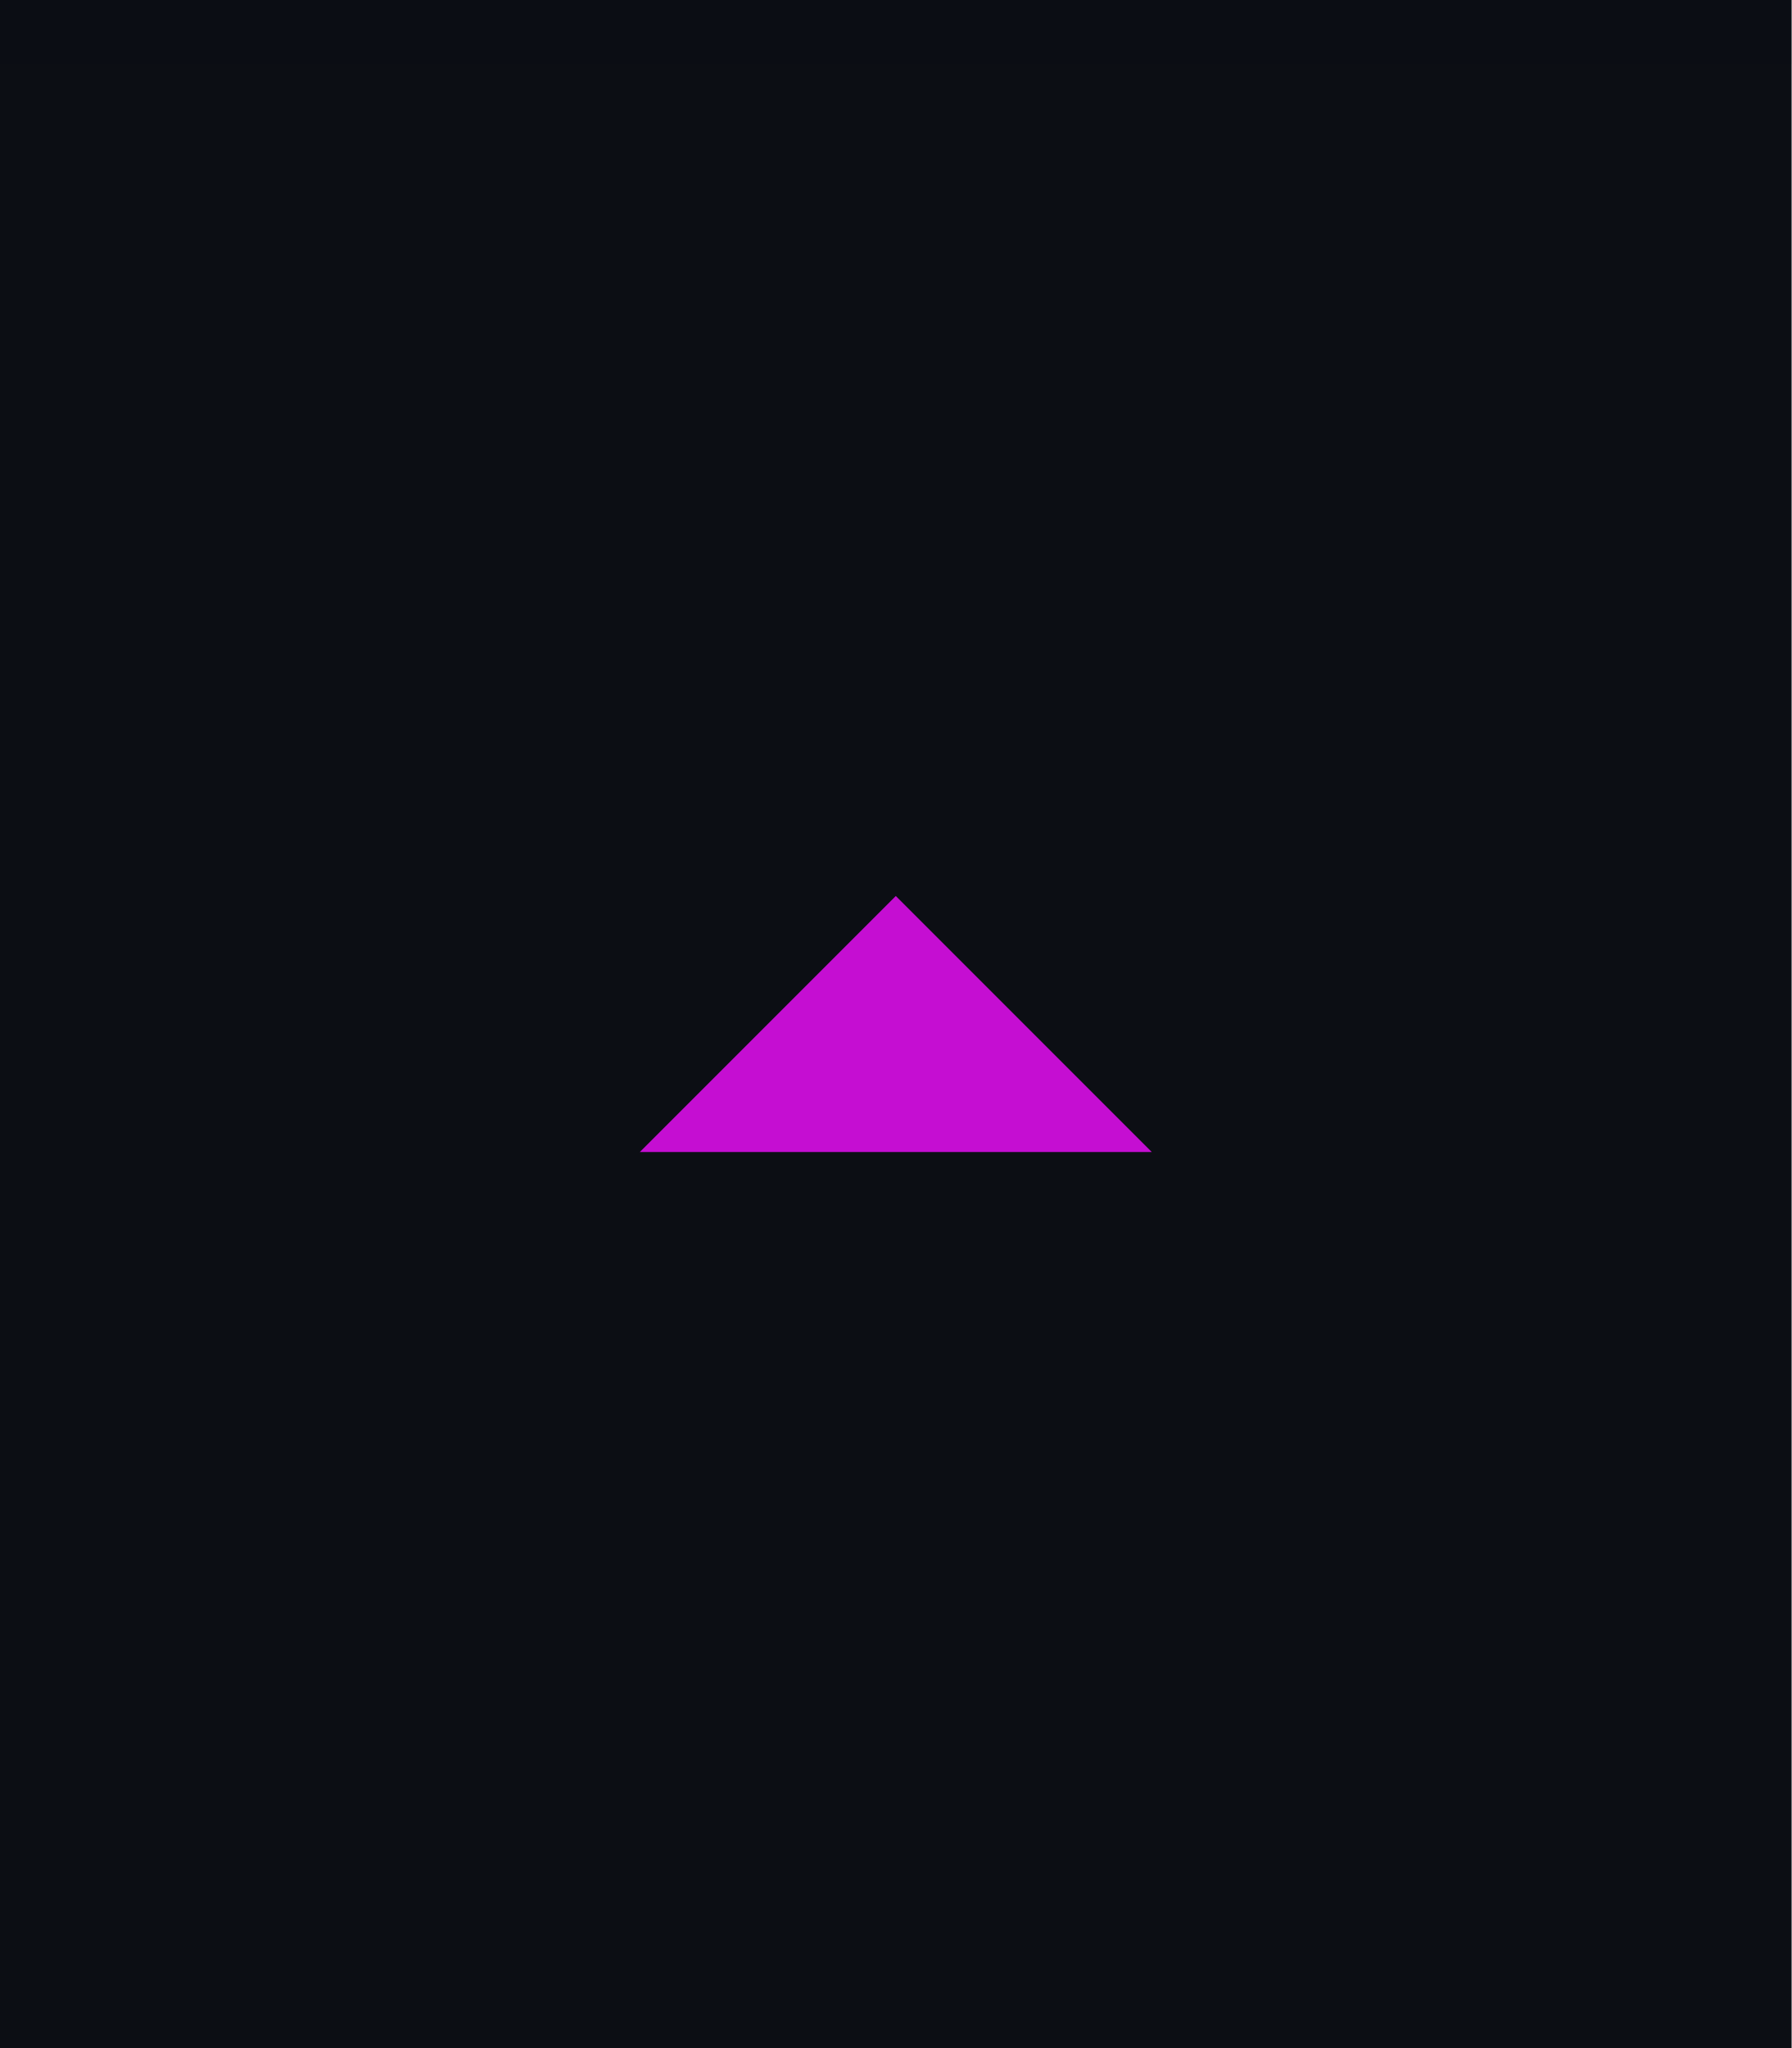
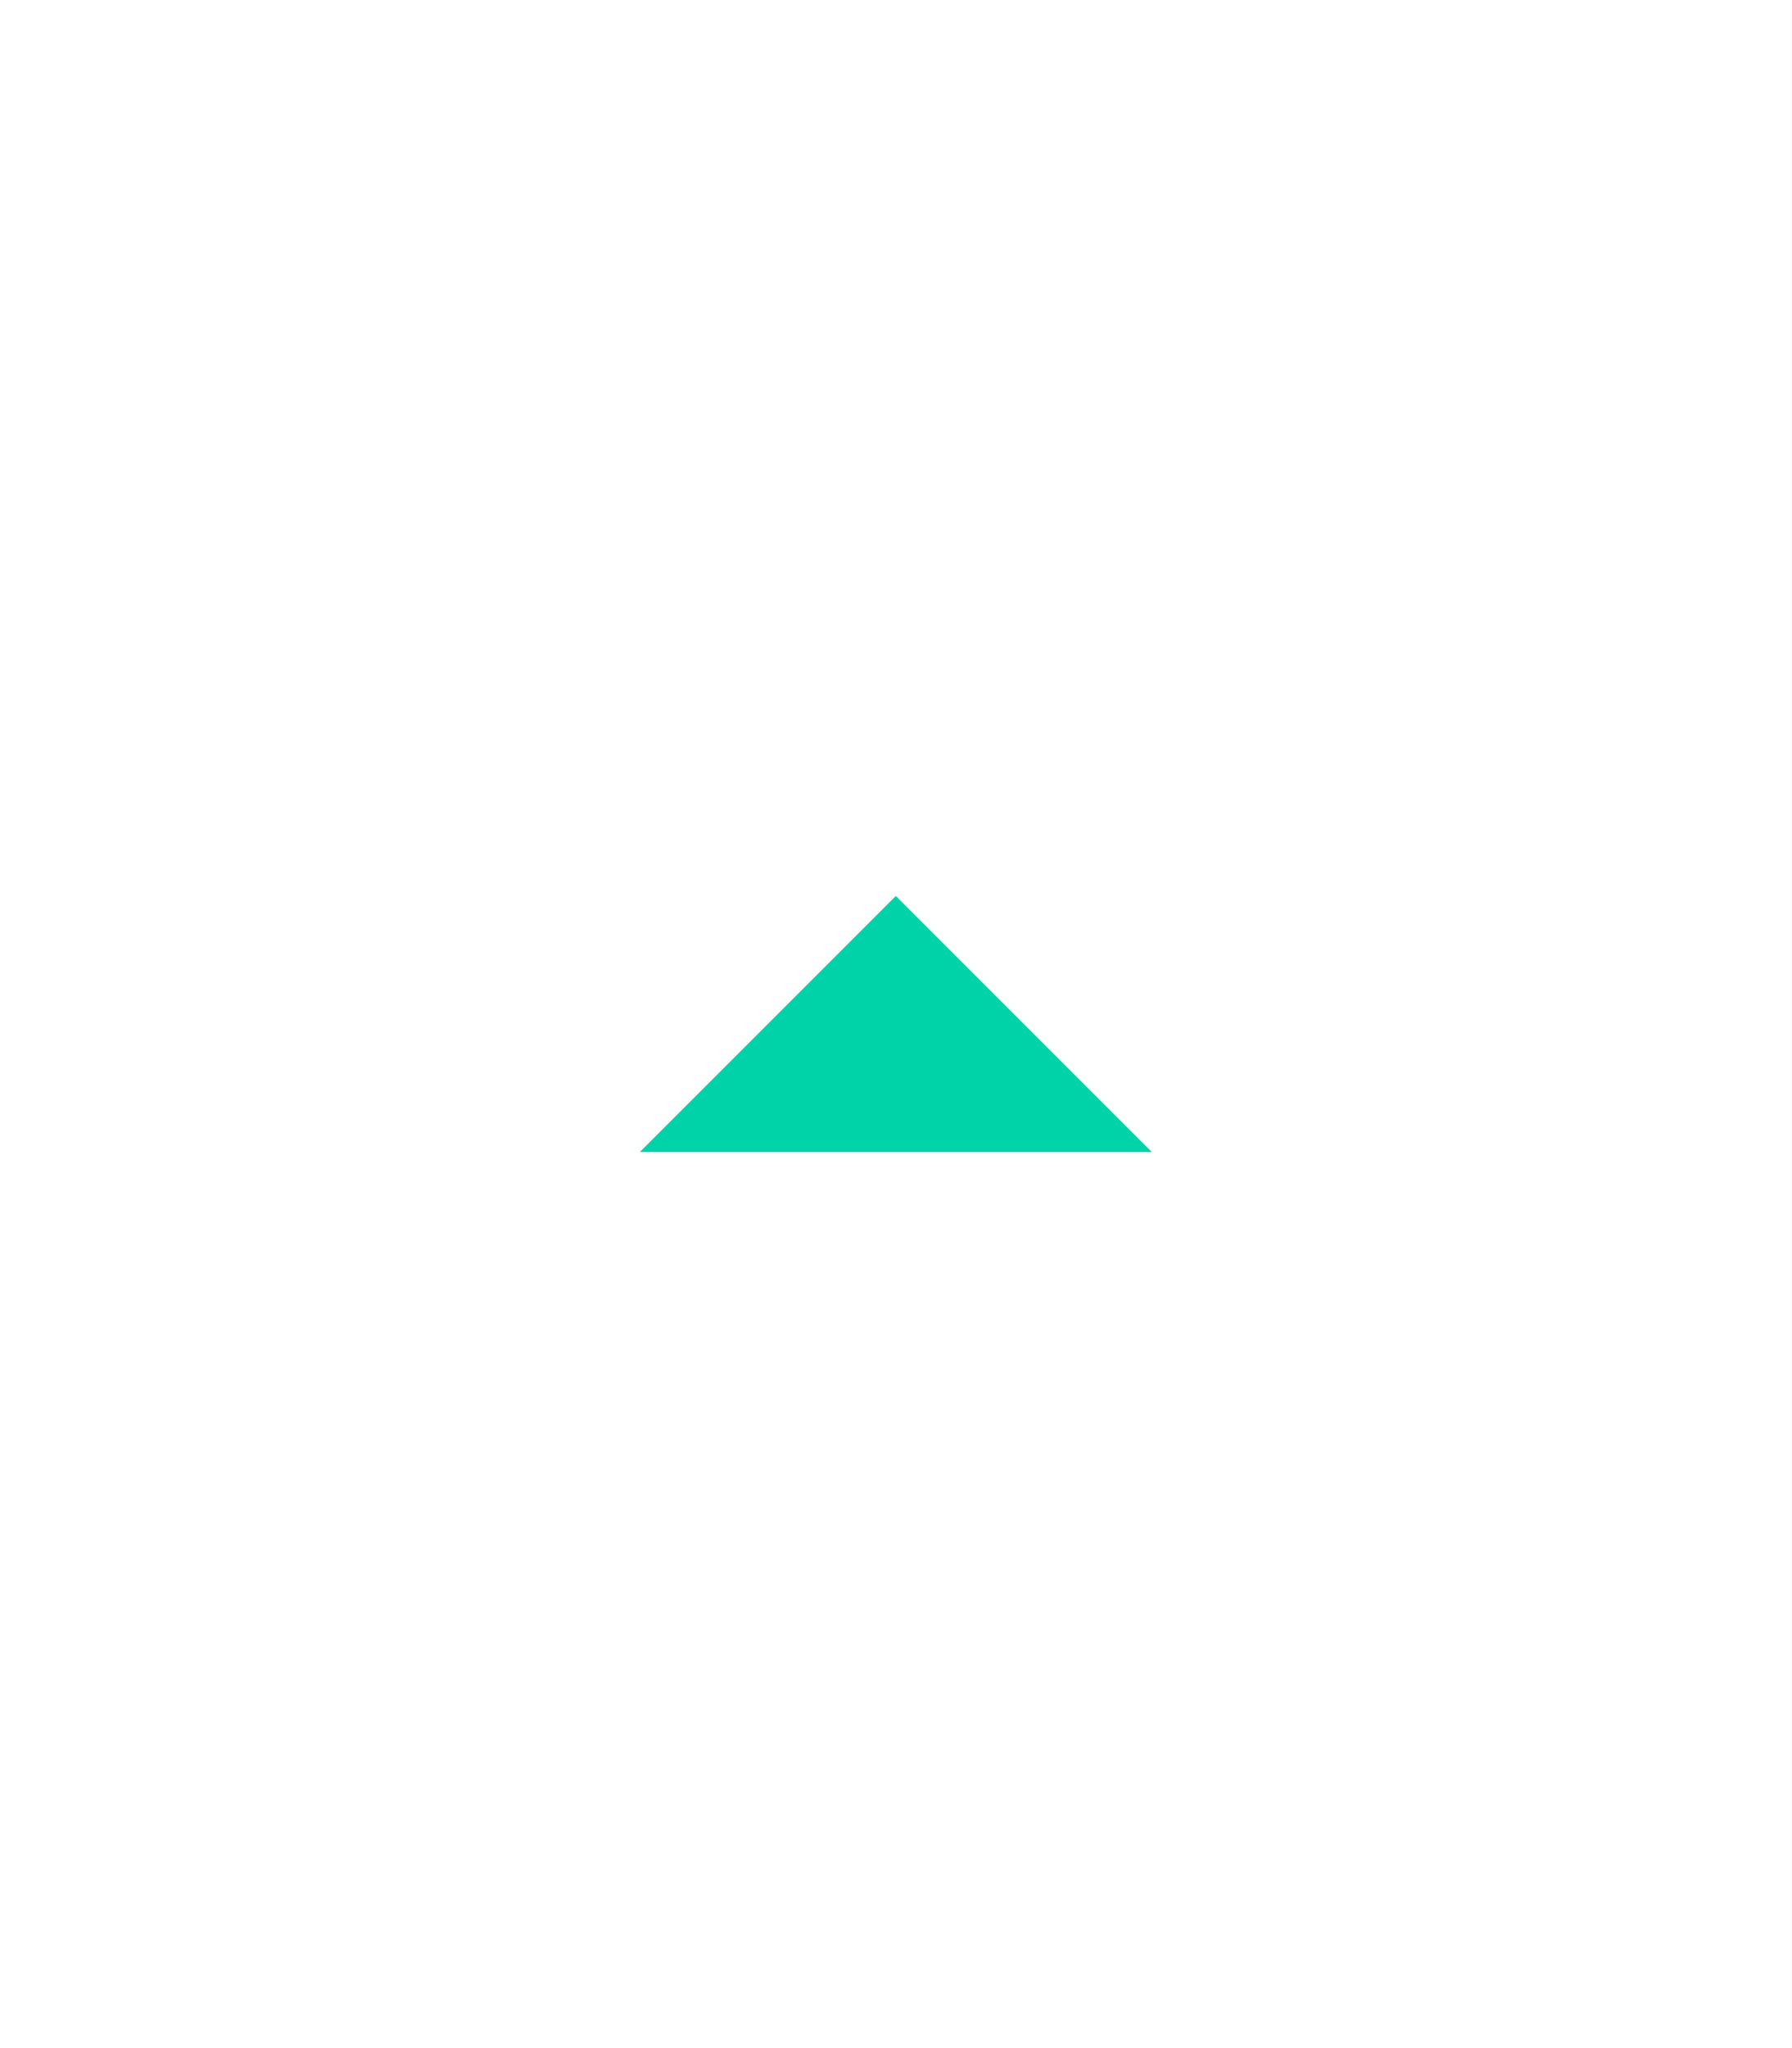
<svg xmlns="http://www.w3.org/2000/svg" width="28" height="32" viewBox="0 0 28 32" id="svg4142" version="1.1">
  <defs id="defs4144" />
  <g id="layer1" transform="translate(0,-1020.362)">
-     <rect style="opacity:1;fill:#0c0e14;fill-opacity:1;fill-rule:evenodd;stroke:none;stroke-width:2.745;stroke-linecap:butt;stroke-linejoin:miter;stroke-miterlimit:4;stroke-dasharray:none;stroke-dashoffset:478.437;stroke-opacity:1" id="rect4741" width="28" height="32" x="0" y="1020.362" />
-     <rect style="opacity:1;fill:#0c0e14;fill-opacity:0.07;fill-rule:evenodd;stroke:none;stroke-width:2.745;stroke-linecap:butt;stroke-linejoin:miter;stroke-miterlimit:4;stroke-dasharray:none;stroke-dashoffset:478.437;stroke-opacity:1" id="rect4959" width="28" height="1" x="0" y="1020.362" />
-     <path d="m 18,1038.362 -4,-4 -4,4 z" id="path6400" style="display:inline;fill:#c50ed2;fill-opacity:1;stroke:none" />
+     <rect style="opacity:1;fill:#ffffff;fill-opacity:1;fill-rule:evenodd;stroke:none;stroke-width:2.745;stroke-linecap:butt;stroke-linejoin:miter;stroke-miterlimit:4;stroke-dasharray:none;stroke-dashoffset:478.437;stroke-opacity:1" id="rect4741" width="28" height="32" x="0" y="1020.362" />
+     <rect style="opacity:1;fill:#ffffff;fill-opacity:0.07;fill-rule:evenodd;stroke:none;stroke-width:2.745;stroke-linecap:butt;stroke-linejoin:miter;stroke-miterlimit:4;stroke-dasharray:none;stroke-dashoffset:478.437;stroke-opacity:1" id="rect4959" width="28" height="1" x="0" y="1020.362" />
+     <path d="m 18,1038.362 -4,-4 -4,4 z" id="path6400" style="display:inline;fill:#00D3A7;fill-opacity:1;stroke:none" />
  </g>
</svg>
